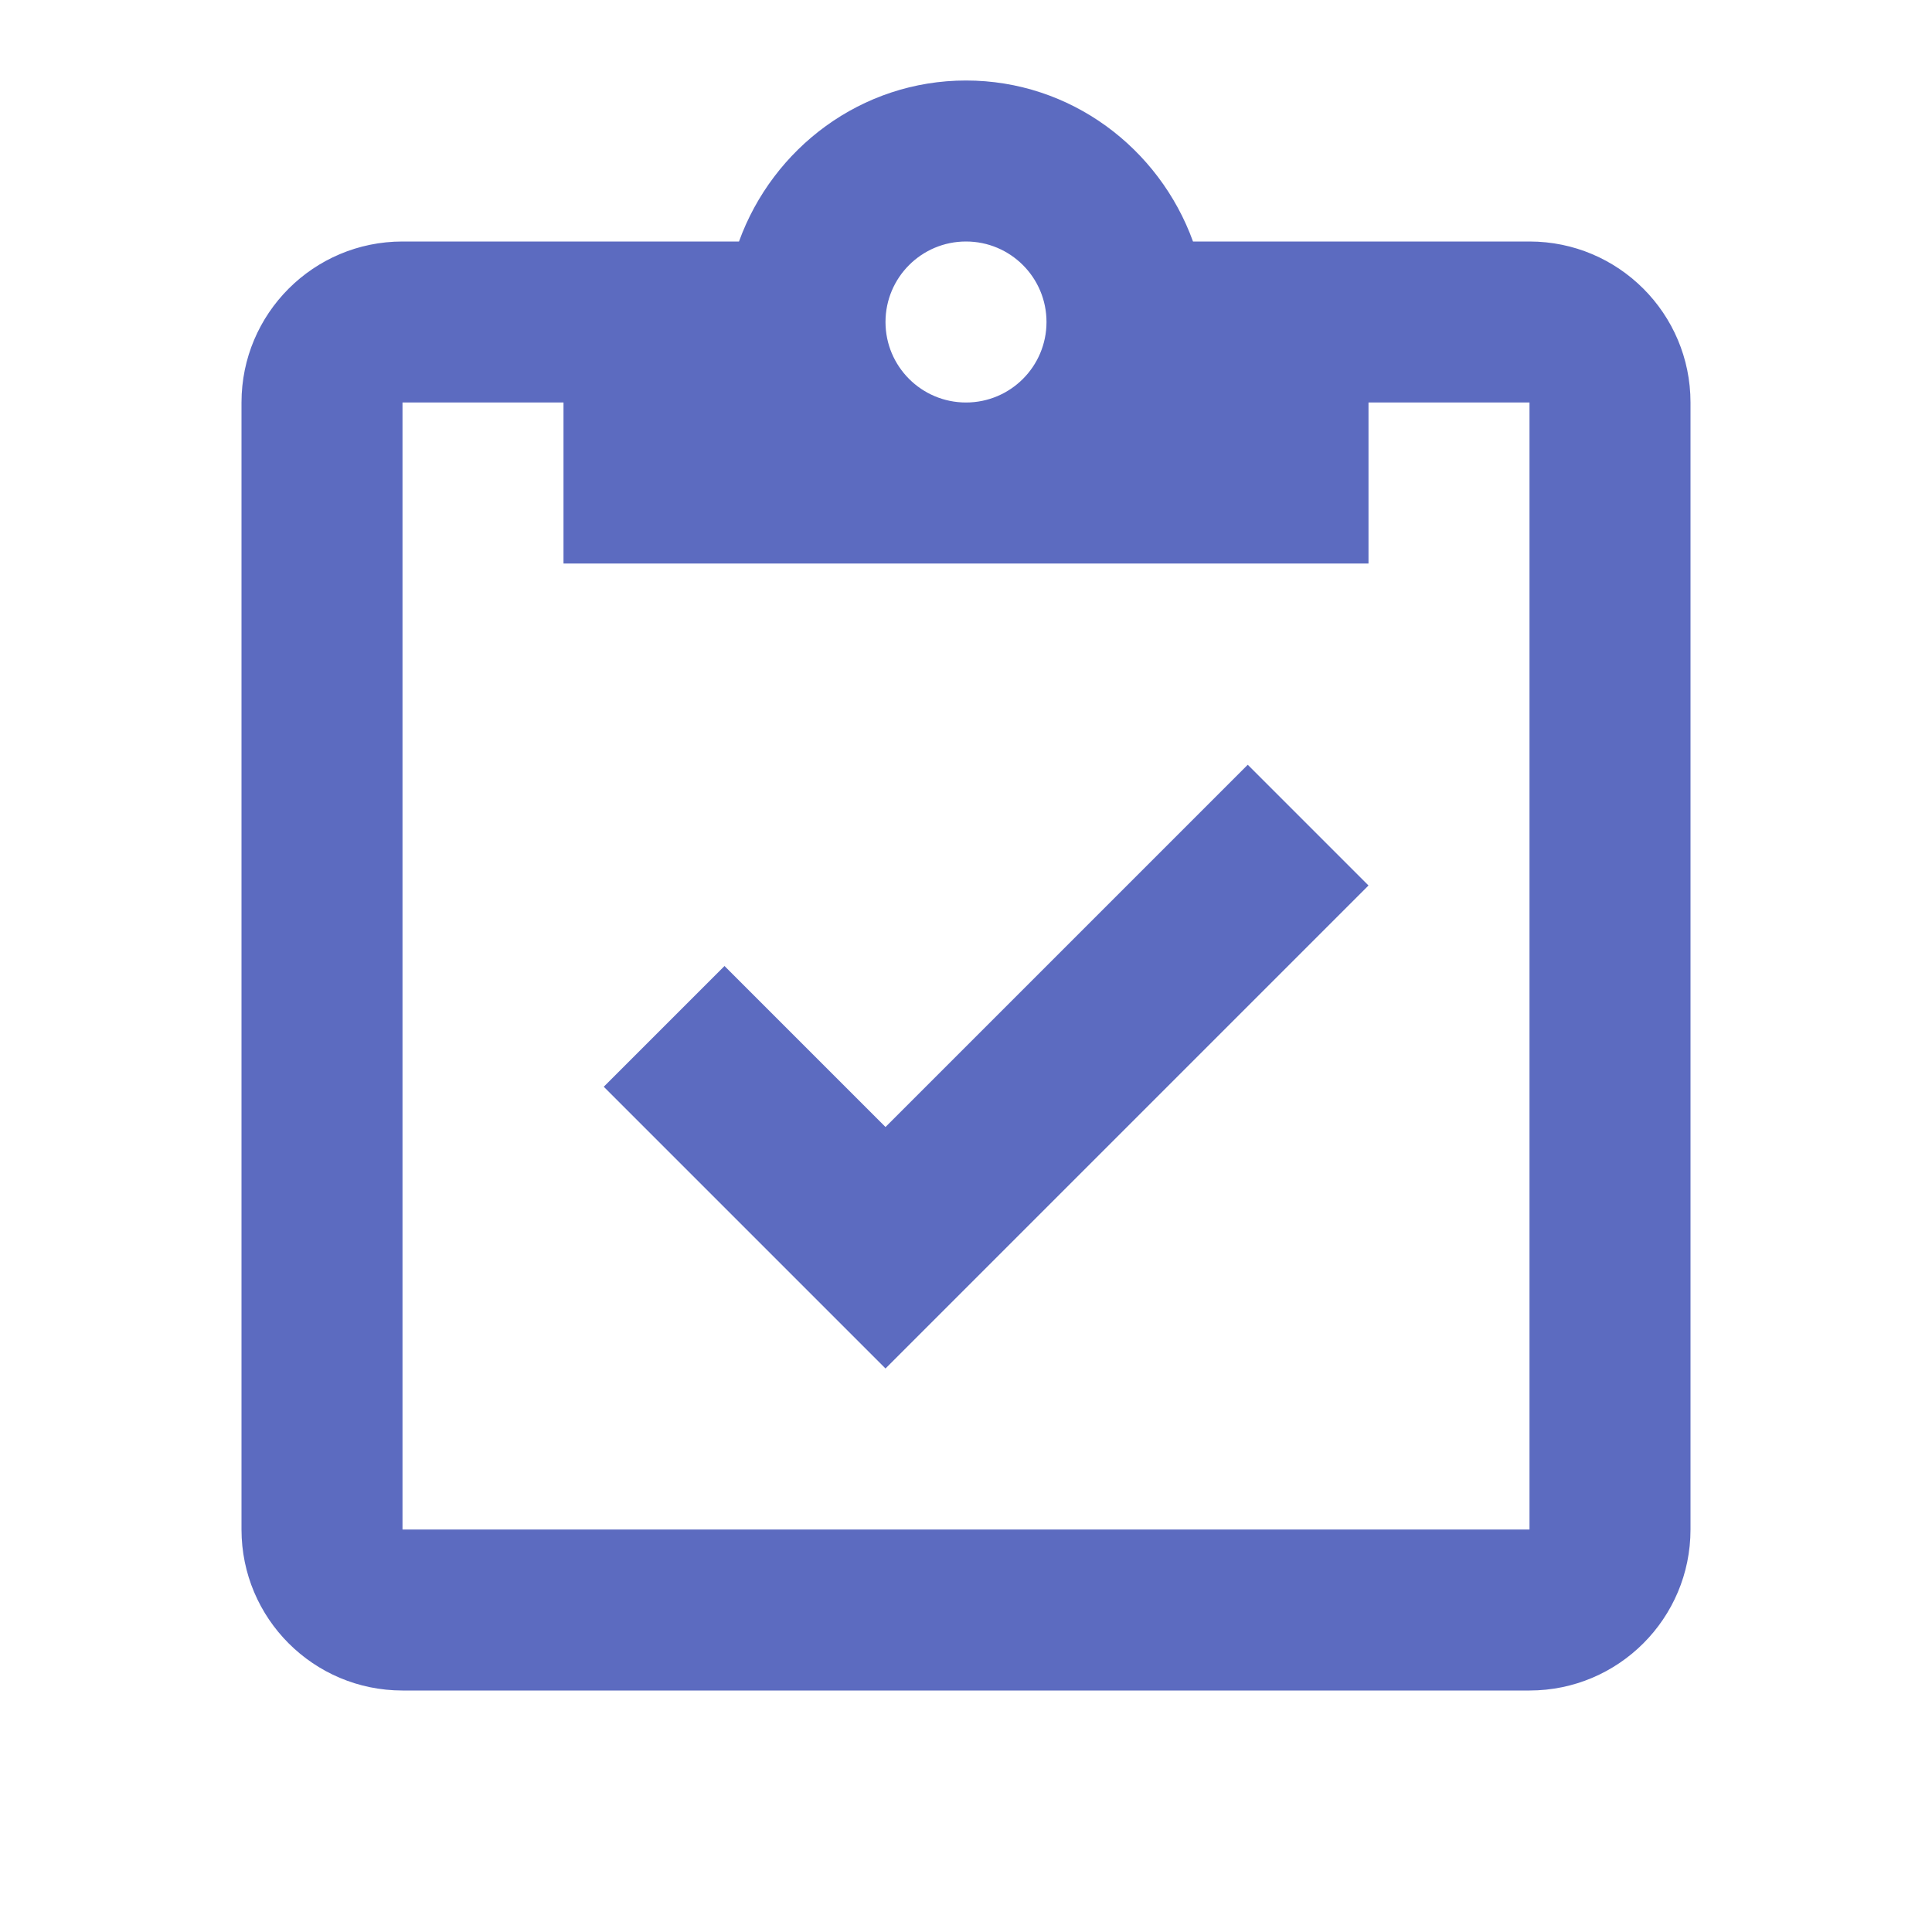
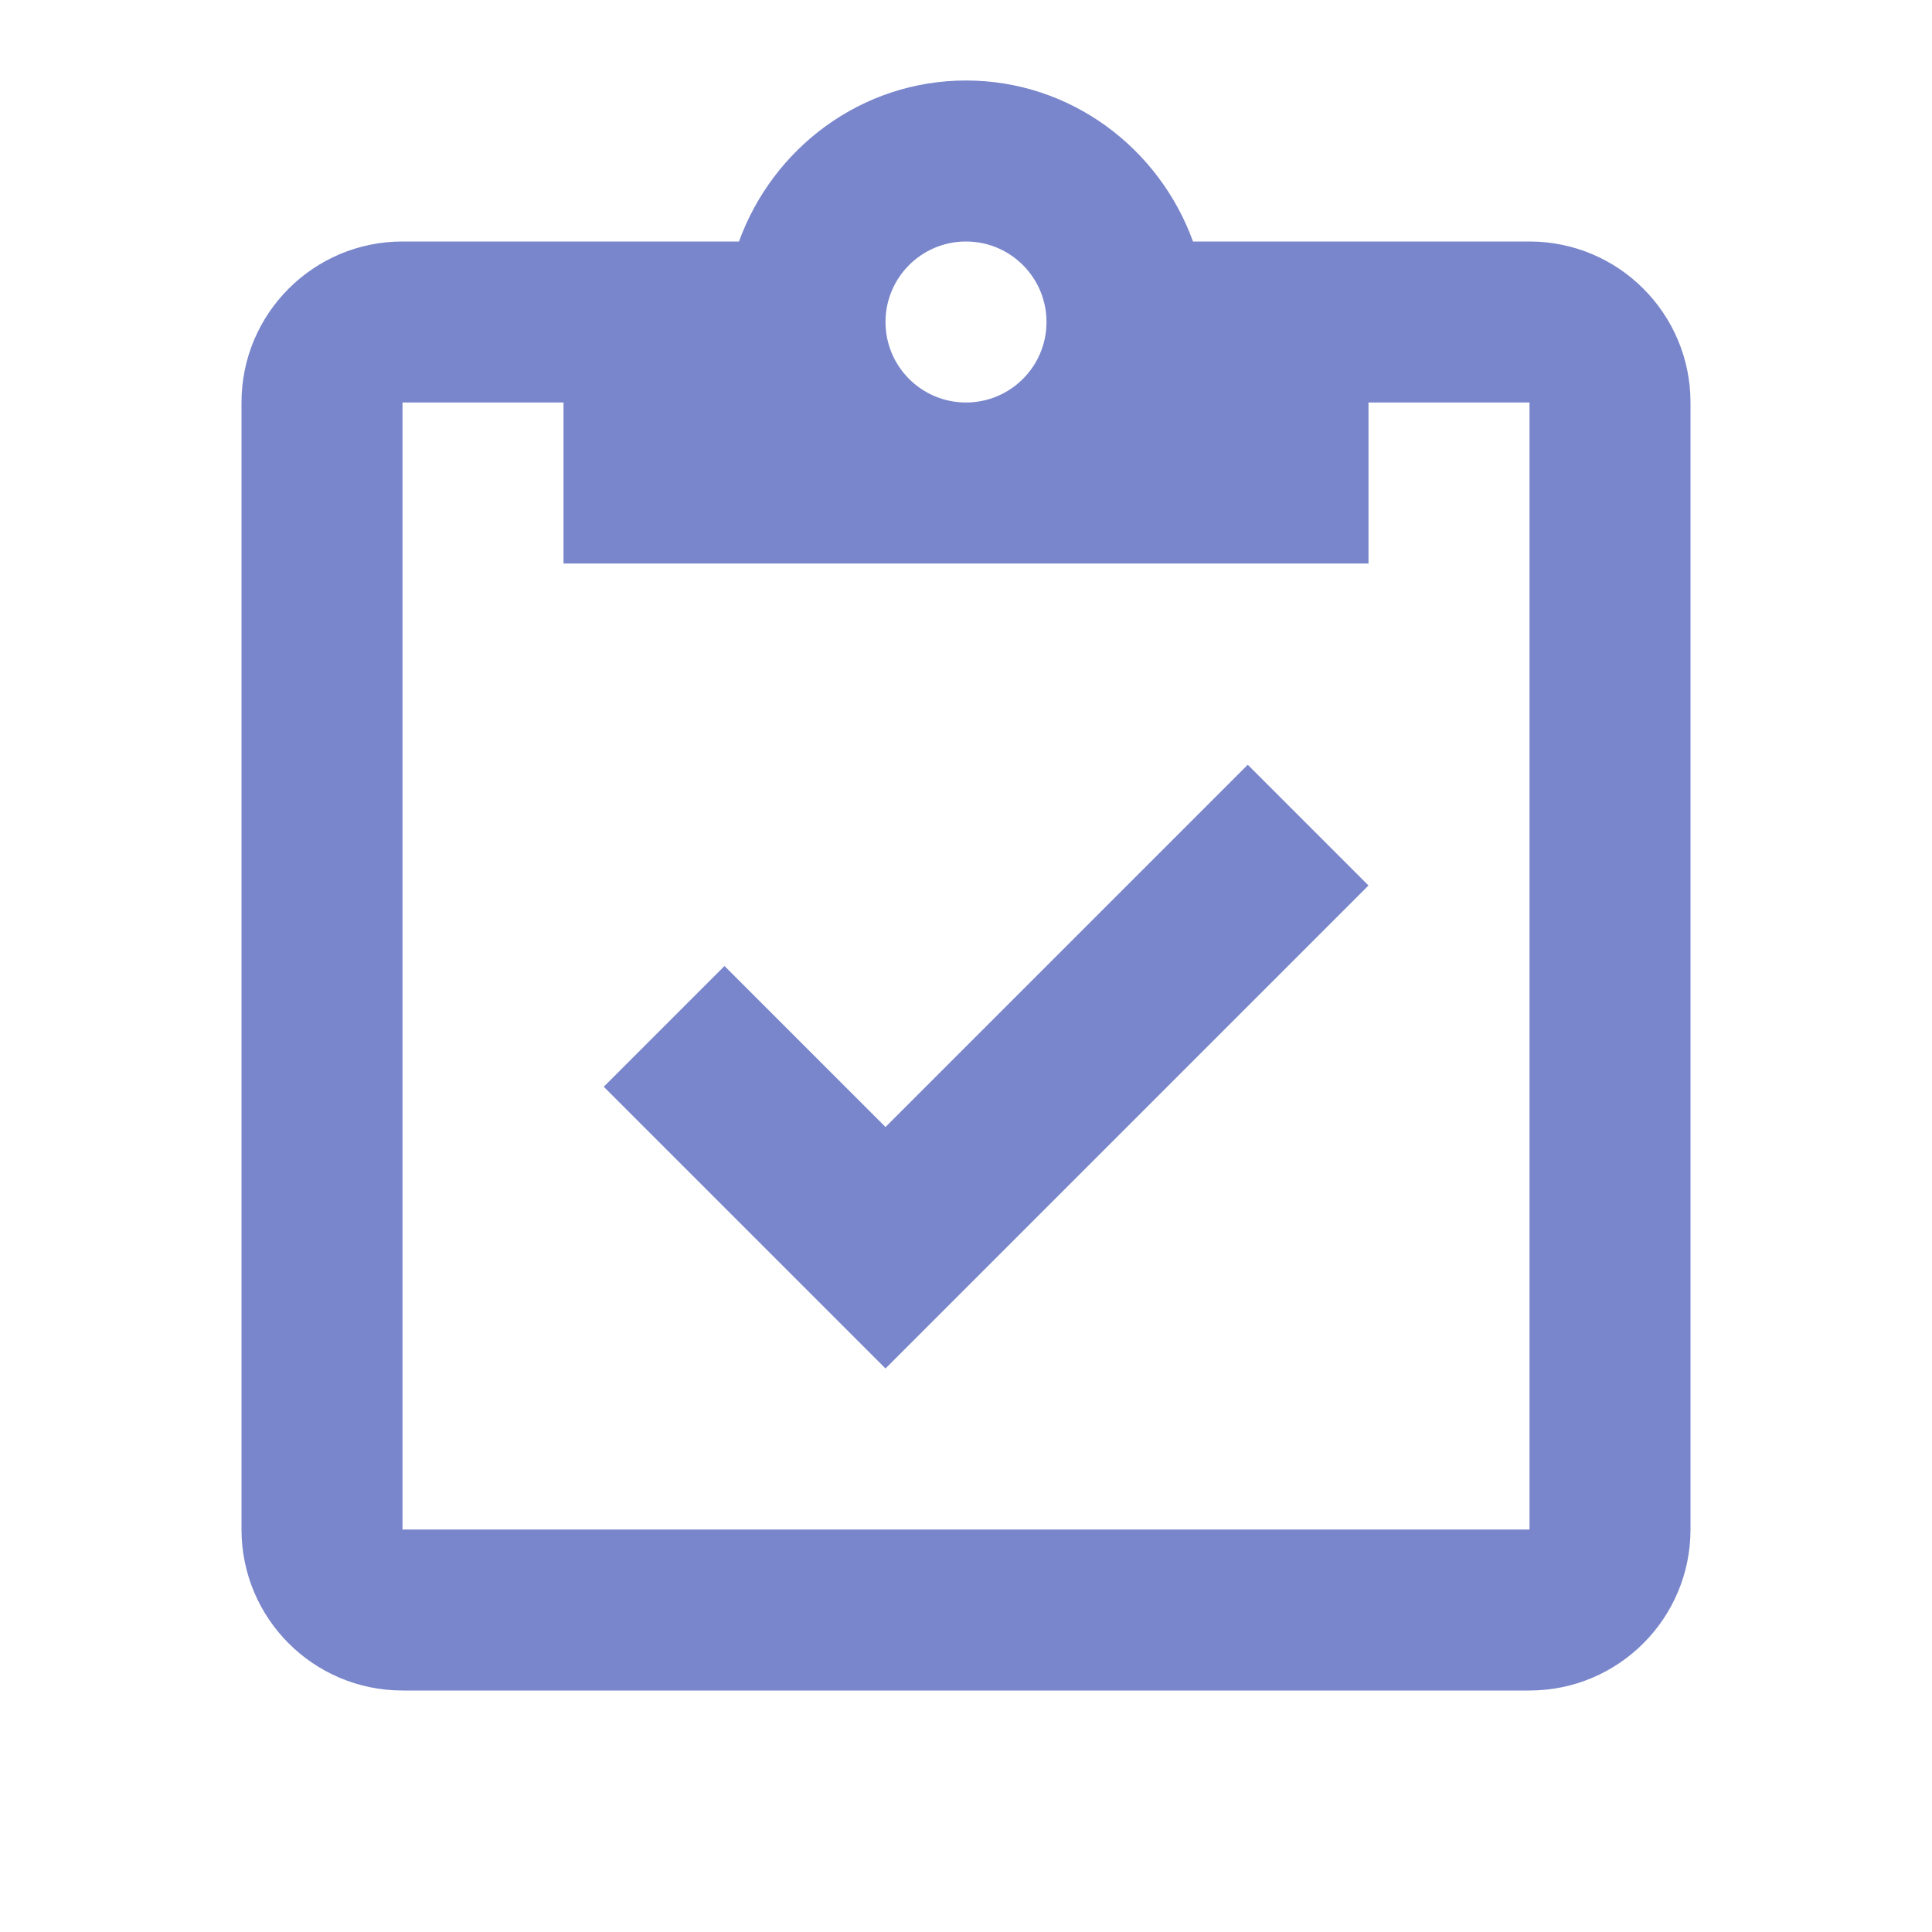
- <svg xmlns="http://www.w3.org/2000/svg" width="24" height="24" fill="#5c6bc0" viewBox="0 0 24 24">
+ <svg xmlns="http://www.w3.org/2000/svg" width="24" height="24" fill="#7986cb" viewBox="0 0 24 24">
  <path d="M19 3h-4.18C14.4 1.84 13.3 1 12 1s-2.4.84-2.82 2H5a2 2 0 0 0-2 2v14a2 2 0 0 0 2 2h14a2 2 0 0 0 2-2V5a2 2 0 0 0-2-2m-7 0a1 1 0 0 1 1 1 1 1 0 0 1-1 1 1 1 0 0 1-1-1 1 1 0 0 1 1-1M7 7h10V5h2v14H5V5h2zm.5 6.5L9 12l2 2 4.5-4.5L17 11l-6 6z" />
</svg>
